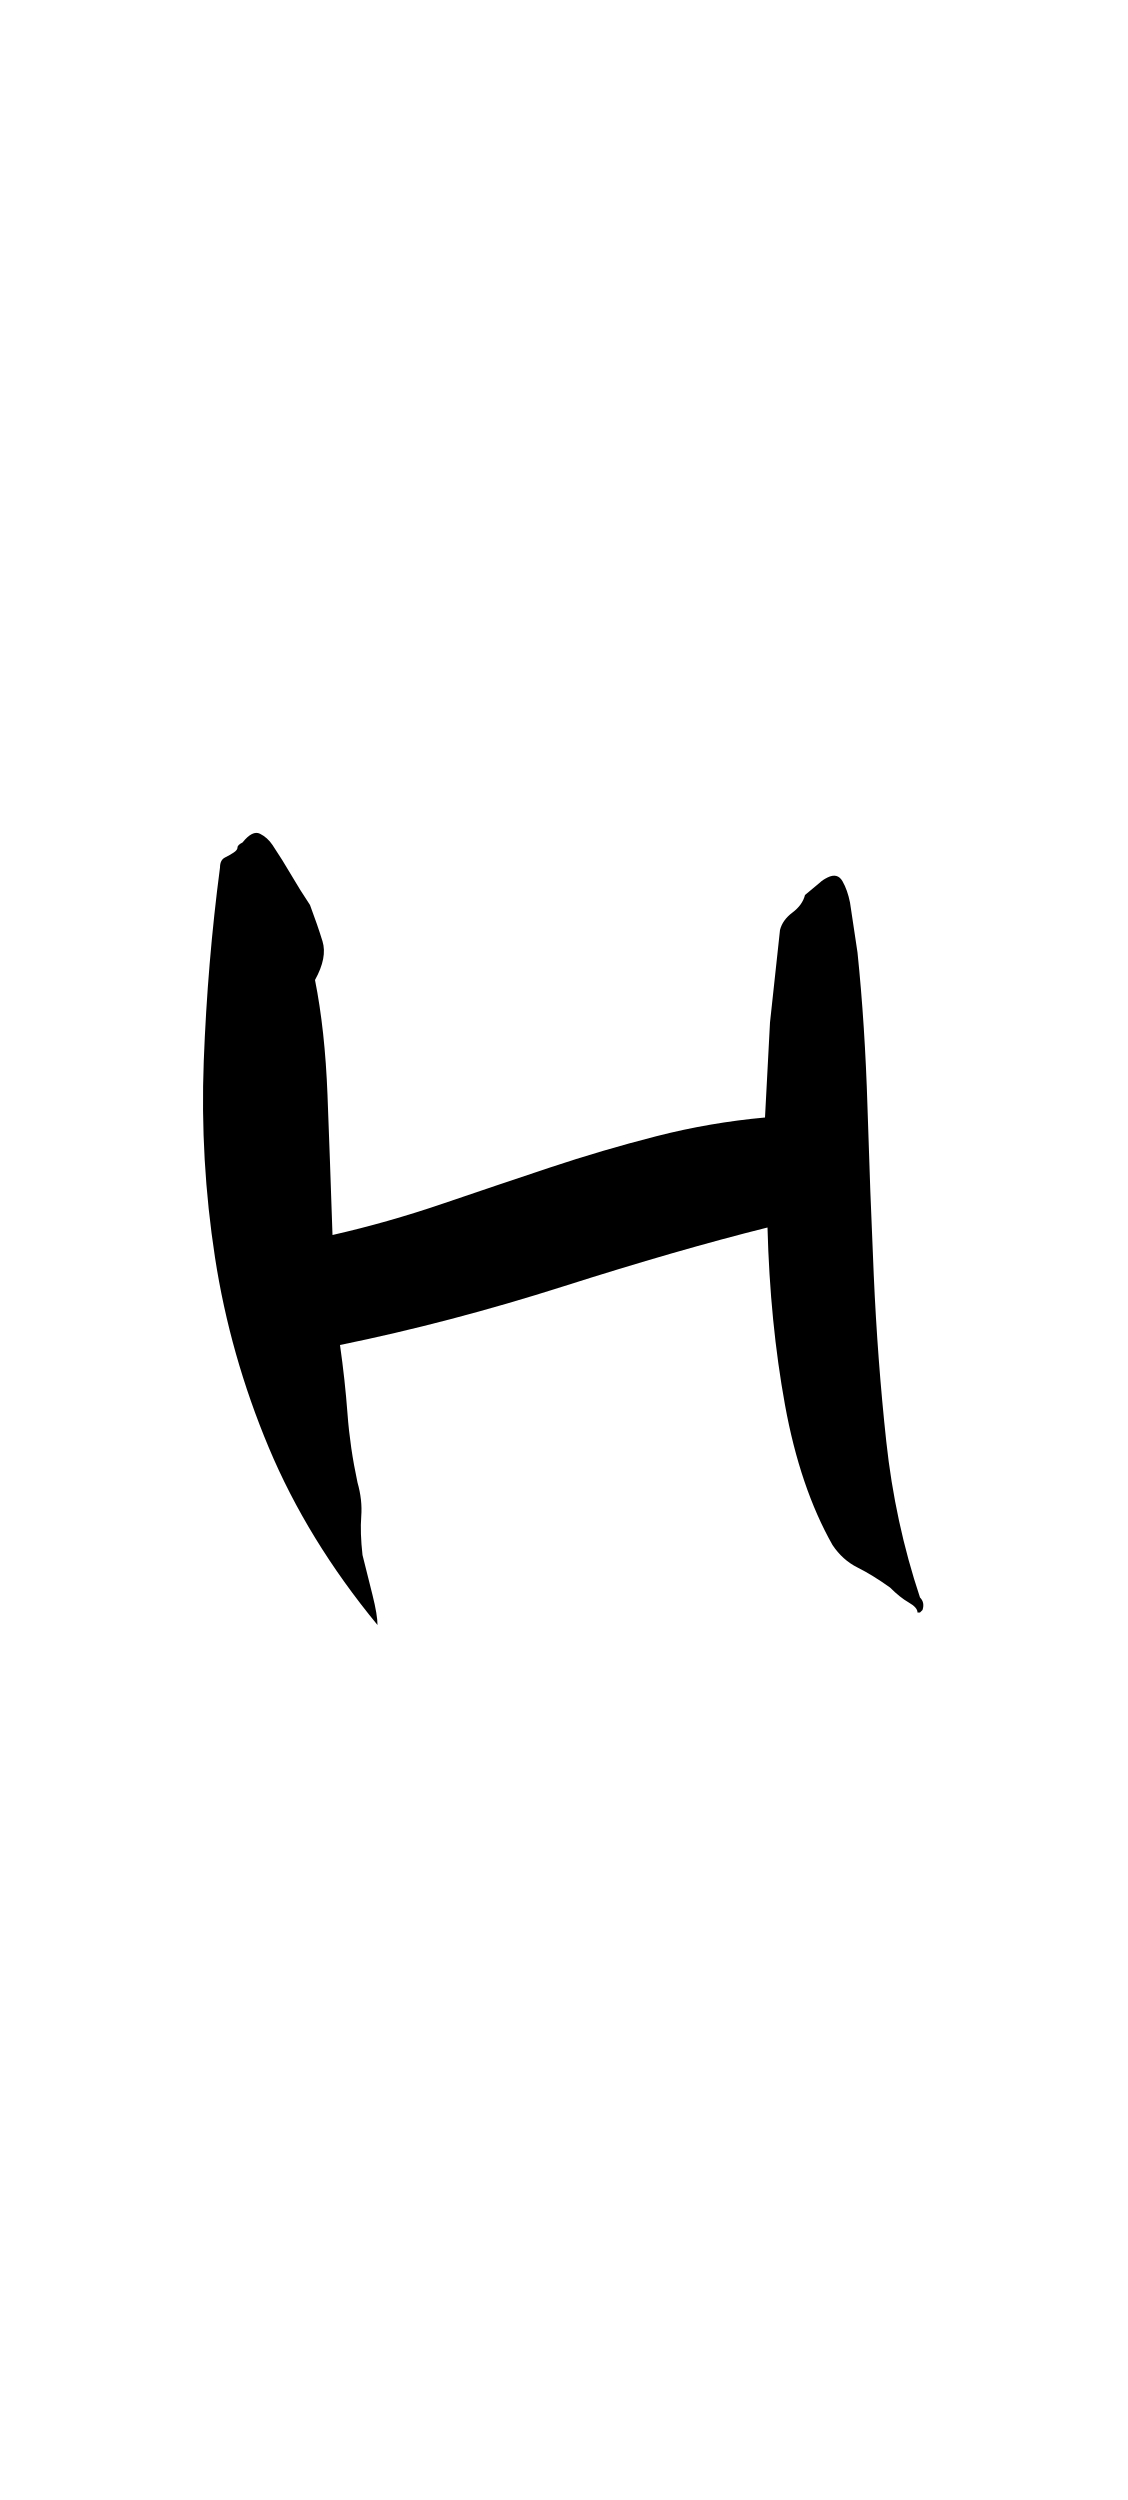
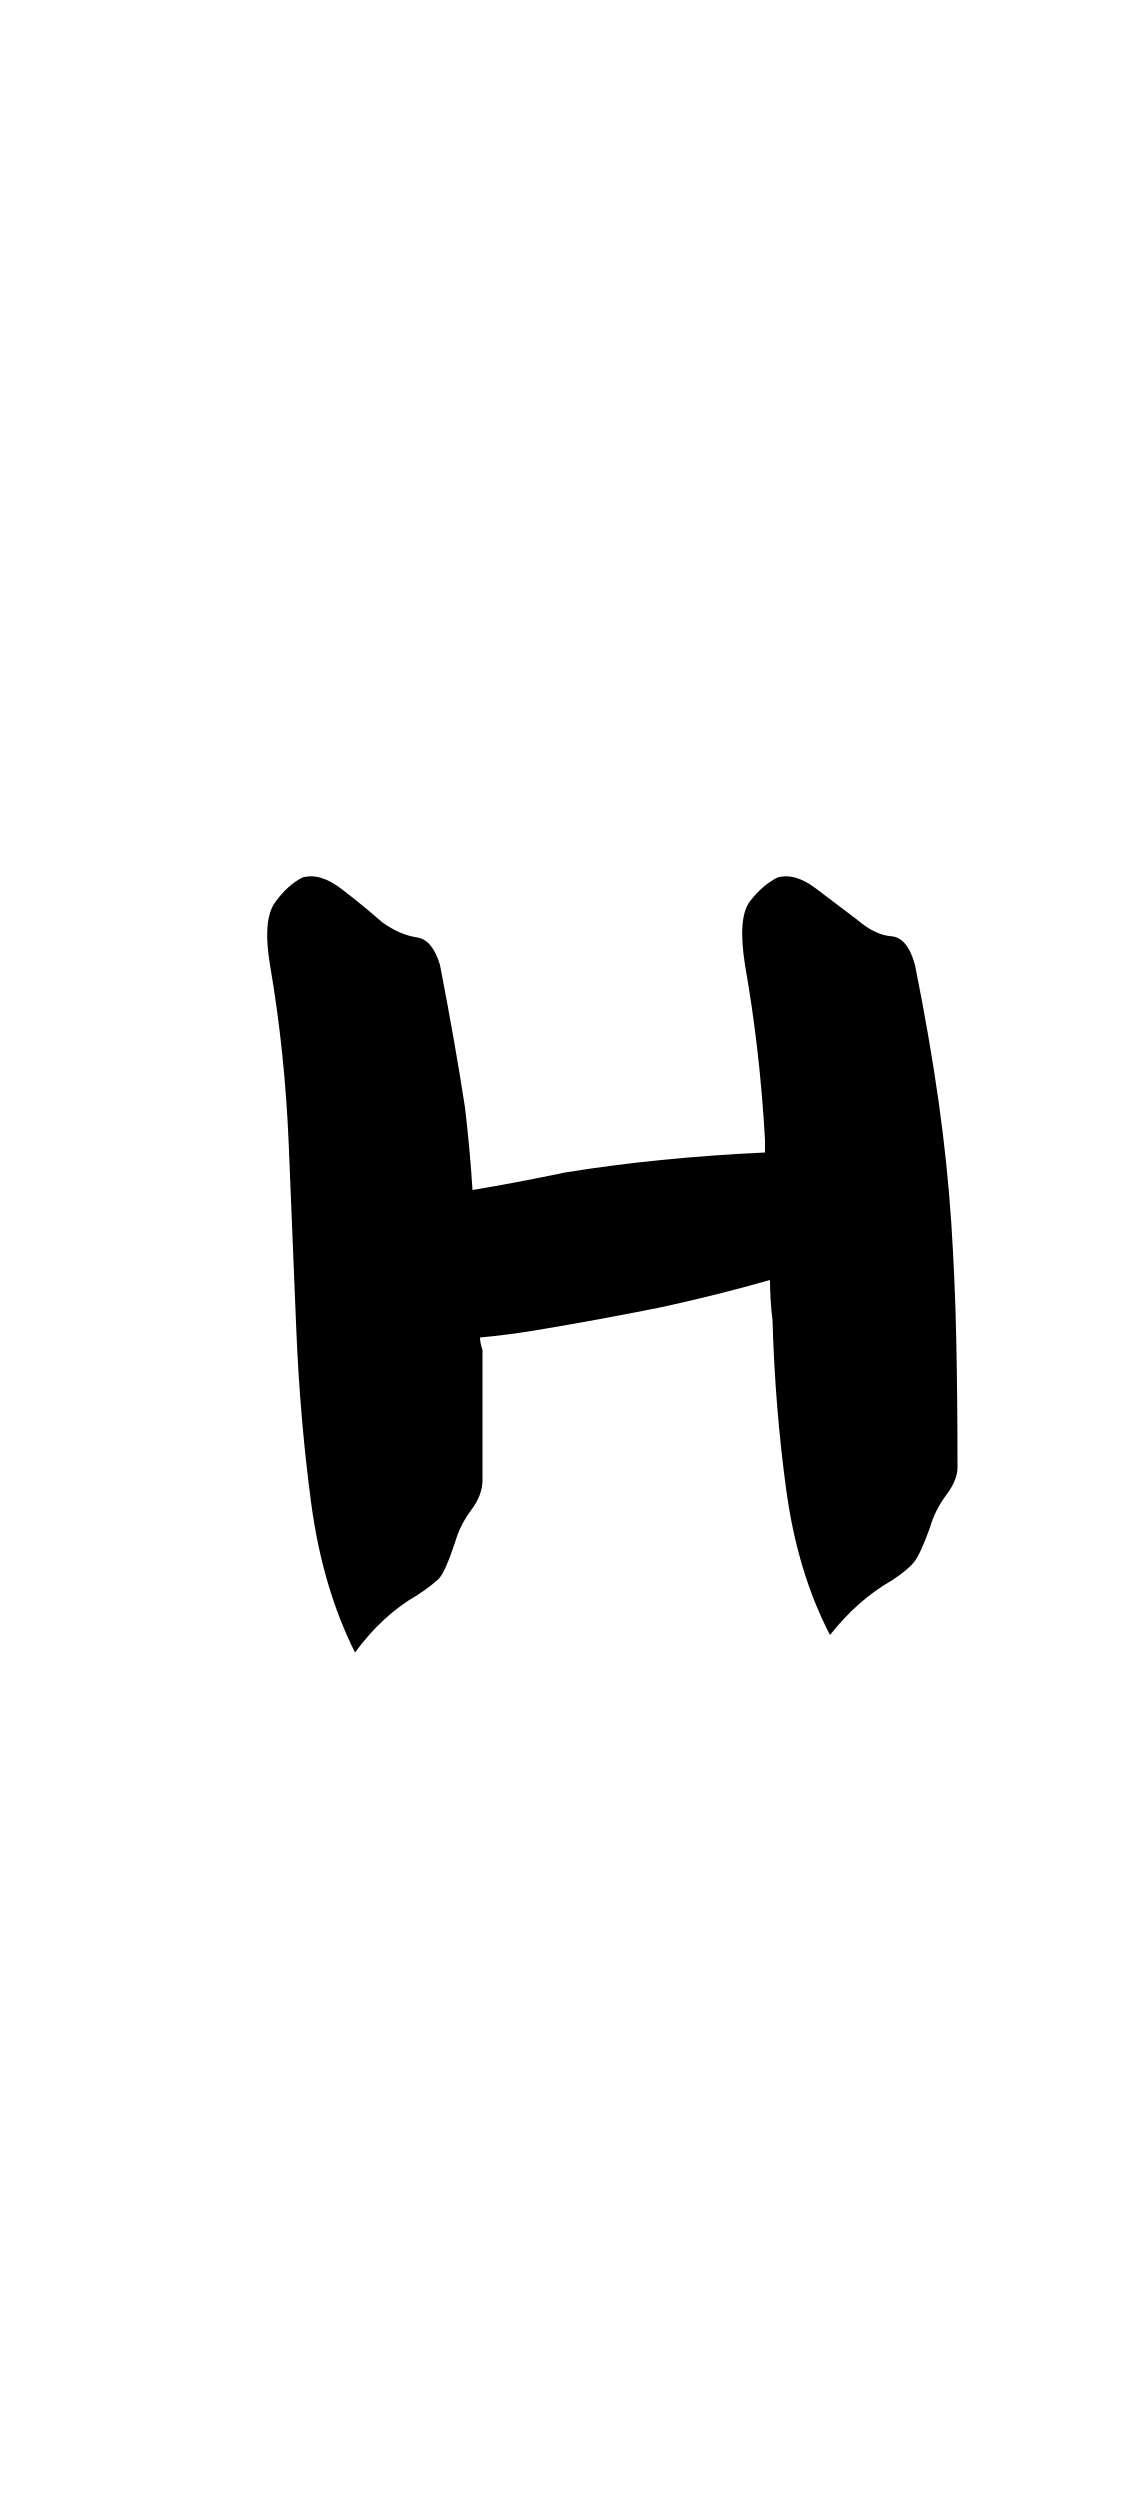
- <svg xmlns="http://www.w3.org/2000/svg" viewBox="-50 -650 451 1000">
+ <svg xmlns="http://www.w3.org/2000/svg" viewBox="-50 -650 450 1000">
  <g transform="scale(1,-1)">
-     <path d="M258 241Q260 260 262 278Q263 282 267.0 285.0Q271 288 272 292L278 297Q279 298 281 299Q285 301 287.0 297.5Q289 294 290 289L293 269Q296 240 297.0 207.0Q298 174 299.5 140.0Q301 106 304.5 73.5Q308 41 318 11Q320 9 319 6Q318 5 318 5Q318 5 317 5Q317 7 313.5 9.0Q310 11 306 15Q299 20 293.0 23.0Q287 26 283 32Q270 55 264.0 88.0Q258 121 257 159Q221 150 175.5 135.5Q130 121 86 112Q88 98 89.0 84.5Q90 71 93 57Q95 50 94.5 43.5Q94 37 95 28Q97 20 99.0 12.0Q101 4 101 0Q73 34 57.5 71.0Q42 108 36.0 147.0Q30 186 31.5 225.5Q33 265 38 303Q38 306 40.0 307.0Q42 308 43.5 309.0Q45 310 45.0 311.0Q45 312 47 313Q51 318 54.0 316.5Q57 315 59 312Q63 306 66.5 300.0Q70 294 74 288Q77 280 79.0 273.5Q81 267 76 258Q80 238 81.0 212.0Q82 186 83 156Q105 161 127.0 168.5Q149 176 170.0 183.0Q191 190 212.5 195.5Q234 201 256 203Q257 222 258 241Z" />
+     <path d="M117 275Q123 274 126 264Q132 233 136 207Q138 190 139 174Q157 177 176 181Q213 187 256 189Q256 192 256 194Q254 230 248 264Q245 283 250.0 289.5Q255 296 261 299Q268 301 276.5 294.5Q285 288 293 282Q300 276 306.5 275.5Q313 275 316 264Q322 234 325.5 209.0Q329 184 330.5 161.0Q332 138 332.5 114.5Q333 91 333 63Q333 58 328.5 52.0Q324 46 322 39Q318 28 315.5 25.0Q313 22 307 18Q293 10 282 -4Q269 21 264.5 54.0Q260 87 259 122Q258 130 258 138Q237 132 214 127Q189 122 165 118Q153 116 142 115Q142 113 143 110Q143 86 143 58Q143 52 138.5 46.0Q134 40 132 33Q128 21 125.5 18.5Q123 16 117 12Q103 4 92 -11Q79 15 74.5 48.5Q70 82 68.5 118.5Q67 155 65.5 192.0Q64 229 58 264Q55 282 60.0 289.0Q65 296 71 299Q78 301 86.5 294.5Q95 288 103 281Q110 276 117 275Z" />
  </g>
</svg>
